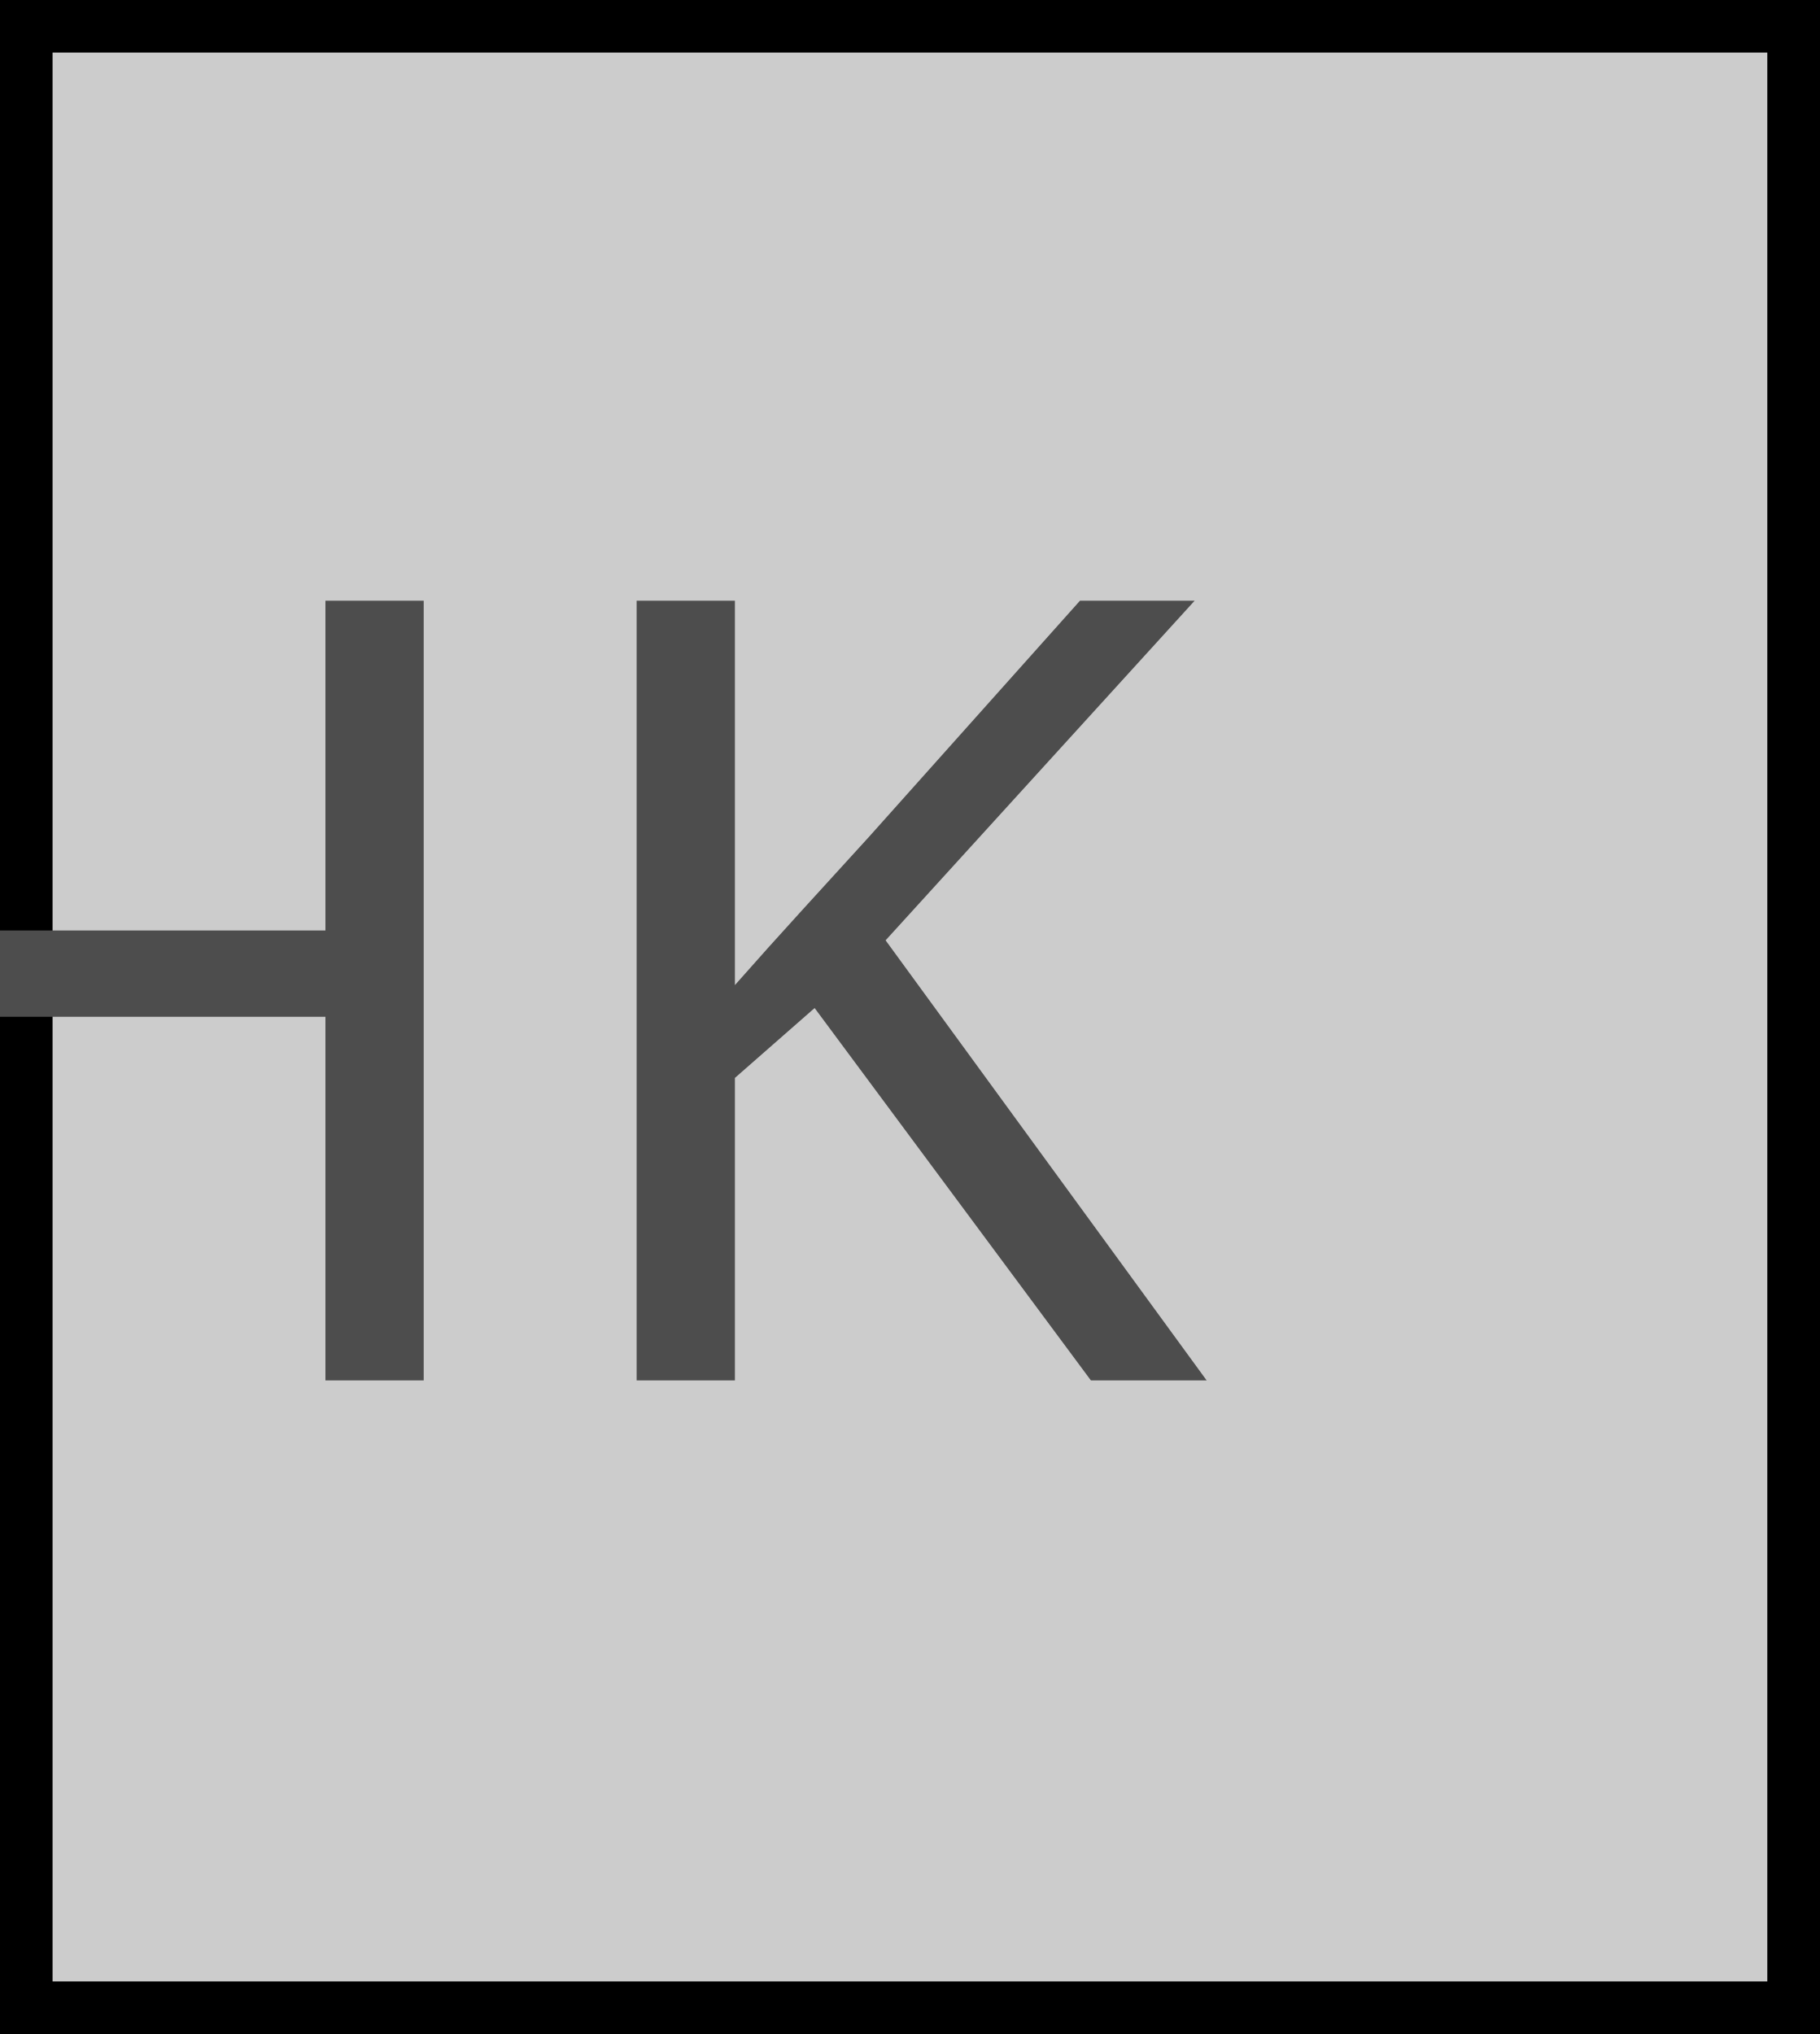
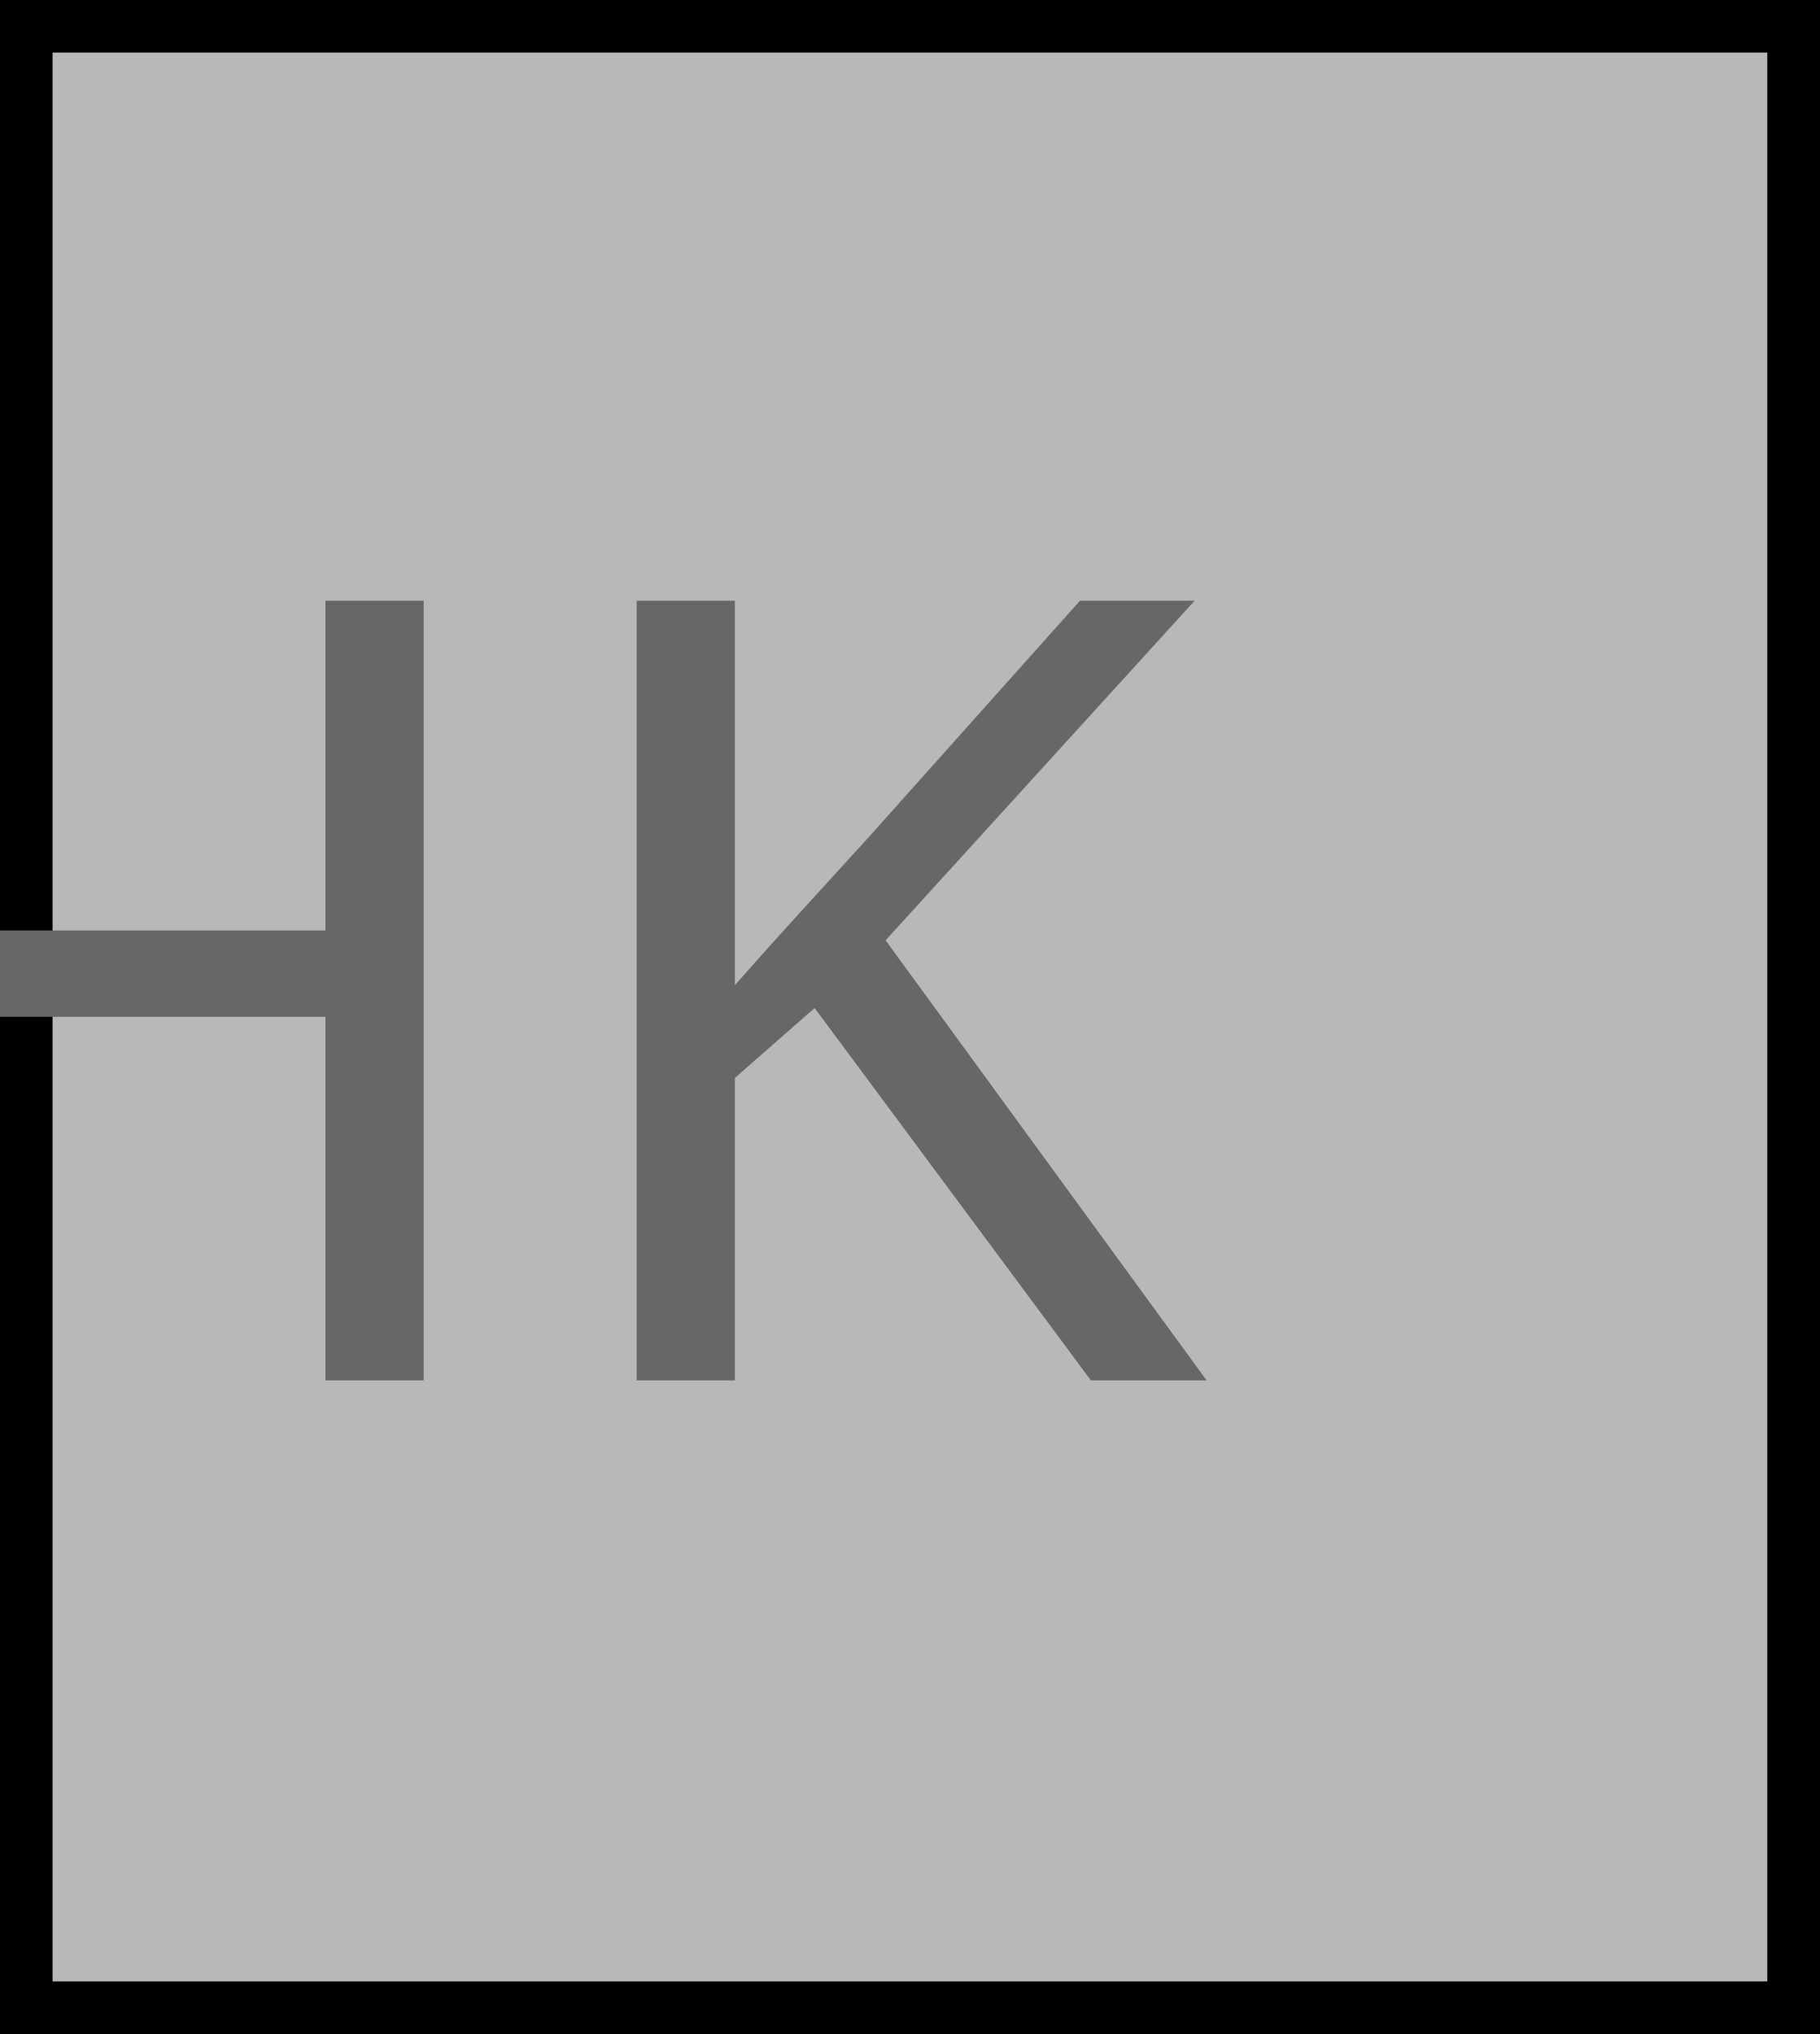
<svg xmlns="http://www.w3.org/2000/svg" xml:space="preserve" width="1020pt" height="1140pt" style="shape-rendering:geometricPrecision; text-rendering:geometricPrecision; image-rendering:optimizeQuality; fill-rule:evenodd" viewBox="0 0 8268 11692" id="svg2" version="1.1">
  <defs id="defs4">
-     <style type="text/css" id="style6">
-    
-     .str2 {stroke:#000000;stroke-width:3}
-     .str3 {stroke:#000000;stroke-width:28}
-     .str4 {stroke:#000000;stroke-width:28;stroke-linecap:round}
-     .str1 {stroke:#000000;stroke-width:56}
-     .str0 {stroke:#000000;stroke-width:83}
-     .fil3 {fill:#000000}
-     .fil4 {fill:#191919}
-     .fil1 {fill:#56876C}
-     .fil0 {fill:#5A739B}
-     .fil5 {fill:#D32820}
-     .fil6 {fill:#FFF500}
-     .fil2 {fill:#FFFFFF}
-    
-   </style>
-     <filter style="color-interpolation-filters:sRGB" id="filter29310">
-       <feColorMatrix values="0.21 0.72 0.072 0 0 0.21 0.72 0.072 0 0 0.21 0.72 0.072 0 0 0 0 0 1 0 " id="feColorMatrix29308" />
+     <filter style="color-interpolation-filters:sRGB;" id="filter4630">
+       <feColorMatrix values="0.21 0.72 0.072 0 0 0.21 0.72 0.072 0 0 0.21 0.72 0.072 0 0 0 0 0 1 0 " id="feColorMatrix4628" />
+     </filter>
+     <filter style="color-interpolation-filters:sRGB;" id="filter4634">
+       <feColorMatrix values="0.21 0.72 0.072 0 0 0.21 0.72 0.072 0 0 0.21 0.72 0.072 0 0 0 0 0 1 0 " id="feColorMatrix4632" />
    </filter>
  </defs>
-   <rect style="display:inline;fill:#cccccc;fill-opacity:1;stroke:#000000;stroke-width:523.063;stroke-miterlimit:4;stroke-dasharray:none;stroke-opacity:1" id="rect14642" width="10380.046" height="11610.782" x="-1056.023" y="40.609" />
-   <text xml:space="preserve" style="font-style:normal;font-variant:normal;font-weight:normal;font-stretch:normal;font-size:6276.934px;line-height:3889.764px;font-family:'Bree Serif';-inkscape-font-specification:'Bree Serif';text-align:center;letter-spacing:0px;word-spacing:0px;text-anchor:middle;display:inline;fill:#4d4d4d;fill-opacity:1;stroke:none;stroke-width:156.923px;stroke-linecap:butt;stroke-linejoin:miter;stroke-opacity:1" x="4019.214" y="7934.884" id="text26814">
-     <tspan id="tspan26812" x="4019.214" y="7934.884" style="fill:#4d4d4d;fill-opacity:1;stroke-width:156.923px">HK</tspan>
+   <rect style="display:inline;fill:#75c5f0;fill-opacity:1;stroke:#000000;stroke-width:523.063;stroke-miterlimit:4;stroke-dasharray:none;stroke-opacity:1;filter:url(#filter4630)" id="rect14642" width="10380.046" height="11610.782" x="-1056.023" y="40.609" />
+   <text xml:space="preserve" style="font-style:normal;font-variant:normal;font-weight:normal;font-stretch:normal;font-size:6276.934px;line-height:3889.764px;font-family:'Bree Serif';-inkscape-font-specification:'Bree Serif';text-align:center;letter-spacing:0px;word-spacing:0px;text-anchor:middle;display:inline;fill:#007cc3;fill-opacity:1;stroke:none;stroke-width:156.923px;stroke-linecap:butt;stroke-linejoin:miter;stroke-opacity:1;filter:url(#filter4634)" x="4019.214" y="7934.884" id="text26814">
+     <tspan id="tspan26812" x="4019.214" y="7934.884" style="fill:#007cc3;fill-opacity:1;stroke-width:156.923px;">HK</tspan>
  </text>
</svg>
